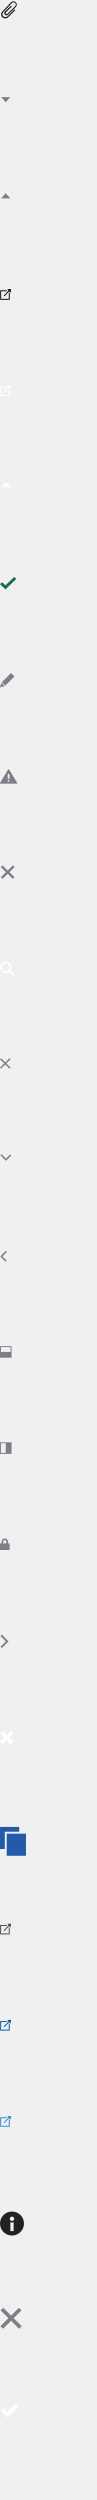
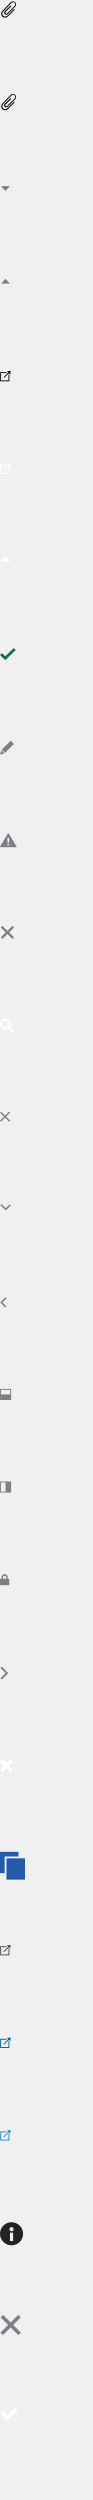
- <svg xmlns="http://www.w3.org/2000/svg" xmlns:xlink="http://www.w3.org/1999/xlink" baseProfile="tiny" preserveAspectRatio="xMinYMin meet" viewBox="0 0 100 2600" width="100" height="2600">
+ <svg xmlns="http://www.w3.org/2000/svg" xmlns:xlink="http://www.w3.org/1999/xlink" baseProfile="tiny" preserveAspectRatio="xMinYMin meet" viewBox="0 0 100 2700" width="100" height="2700">
  <path d="M15.2 9.7L7.8 17c-.6.6-1.4.9-2.2.9S4 17.6 3.4 17c-1.2-1.2-1.2-3.2 0-4.4l9-9.5c.5-.5 1-.7 1.7-.7s1.2.2 1.7.7c.9.9.9 2.4 0 3.3l-8.1 8c-.2.2-.5.4-.8.4-.3 0-.6-.1-.8-.4-.2-.2-.4-.5-.4-.8 0-.3.1-.6.4-.8l6.2-6.1-.8-.8L5.1 12c-.9.9-.9 2.4 0 3.3.5.5 1 .7 1.6.7s1.2-.2 1.6-.7l8.1-8c1.4-1.4 1.4-3.5 0-4.9-.7-.7-1.6-1-2.4-1-.9 0-1.8.3-2.5 1l-9 9.5c-1.7 1.7-1.7 4.3 0 6 .8.8 1.9 1.2 3 1.2s2.2-.4 3-1.2l7.4-7.3-.7-.9z" fill="#0B0C0C" />
  <g transform="translate(0 100)">
+     <path d="M15.2 9.7L7.8 17c-.6.6-1.4.9-2.2.9S4 17.6 3.4 17c-1.2-1.2-1.2-3.2 0-4.4l9-9.5c.5-.5 1-.7 1.7-.7s1.2.2 1.7.7c.9.9.9 2.4 0 3.3l-8.1 8c-.2.2-.5.4-.8.4-.3 0-.6-.1-.8-.4-.2-.2-.4-.5-.4-.8 0-.3.1-.6.4-.8l6.2-6.1-.8-.8L5.1 12c-.9.9-.9 2.4 0 3.3.5.5 1 .7 1.6.7s1.2-.2 1.6-.7l8.1-8c1.4-1.4 1.4-3.5 0-4.9-.7-.7-1.6-1-2.4-1-.9 0-1.8.3-2.5 1l-9 9.5c-1.7 1.7-1.7 4.3 0 6 .8.8 1.9 1.2 3 1.2s2.2-.4 3-1.2l7.4-7.3-.7-.9z" fill="#0B0C0C" />
+   </g>
+   <g transform="translate(0 200)">
    <g>
      <g>
        <g>
          <defs>
            <path id="dropdown-downa" d="M5.9 6.3L1.2 1h9.5z" />
          </defs>
          <clipPath id="dropdown-downb">
            <use xlink:href="#dropdown-downa" overflow="visible" />
          </clipPath>
          <path clip-path="url(#dropdown-downb)" fill="#7D7E86" d="M-3.8-4h19.5v15.2H-3.8z" />
        </g>
      </g>
    </g>
  </g>
-   <g transform="translate(0 200)">
+   <g transform="translate(0 300)">
    <g>
      <g>
        <g>
          <defs>
            <path id="dropdown-upa" d="M5.9 1l4.8 5.3H1.2z" />
          </defs>
          <clipPath id="dropdown-upb">
            <use xlink:href="#dropdown-upa" overflow="visible" />
          </clipPath>
          <path clip-path="url(#dropdown-upb)" fill="#7D7E86" d="M-3.8-4h19.5v15.2H-3.8z" />
        </g>
      </g>
    </g>
  </g>
-   <g transform="translate(0 300)">
+   <g transform="translate(0 400)">
    <g fill="none" fill-rule="evenodd">
      <g transform="translate(-245 -276)">
        <g transform="translate(246 274)">
          <path d="M3.5 9.5l5.755-5.954" stroke="#0b0c0c" stroke-linecap="square" />
          <path fill="#0b0c0c" d="M10.414 2.586l-.284 3.958L6.456 2.87z" />
          <path d="M6.13 4.446H-.33v8.86h8.963V6.443" stroke="#0b0c0c" />
        </g>
      </g>
    </g>
  </g>
-   <g transform="translate(0 400)">
+   <g transform="translate(0 500)">
    <g fill="none" fill-rule="evenodd">
      <g transform="translate(-202 -276)">
        <g transform="translate(203 274)">
          <path d="M3.5 9.5l5.755-5.954" stroke="#fff" stroke-linecap="square" />
          <path fill="#fff" d="M10.414 2.586l-.284 3.958L6.456 2.87z" />
          <path d="M6.13 4.446H-.33v8.86h8.963V6.443" stroke="#fff" />
        </g>
      </g>
    </g>
  </g>
-   <g transform="translate(0 500)">
+   <g transform="translate(0 600)">
    <style type="text/css">.st0{clip-path:url(#SVGID_2_);fill-rule:evenodd;clip-rule:evenodd;fill:#FFFFFF;}</style>
    <g>
      <g>
        <defs>
          <path id="SVGID_1_" d="M5.92 1.027l4.763 5.25H1.157z" />
        </defs>
        <use xlink:href="#SVGID_1_" overflow="visible" fill-rule="evenodd" clip-rule="evenodd" fill="#fff" />
        <clipPath id="SVGID_2_">
          <use xlink:href="#SVGID_1_" overflow="visible" />
        </clipPath>
        <path class="st0" d="M-3.843-3.973h19.526v15.25H-3.843z" />
      </g>
    </g>
  </g>
-   <g transform="translate(0 600)">
+   <g transform="translate(0 700)">
    <g fill="none" fill-rule="evenodd">
      <g transform="translate(-26 -342)" fill="#146C55">
        <path d="M31.657 350.773l-3.49-3.335L26 349.522l5.657 5.438 11.314-10.875L40.785 342l-9.126 8.773" />
      </g>
    </g>
  </g>
-   <g transform="translate(0 700)">
+   <g transform="translate(0 800)">
    <g fill="none" fill-rule="evenodd">
      <g transform="translate(-26 -385)" fill="#7D7E86">
        <g transform="translate(26 385)">
          <g>
            <path d="M0 14.974l1.294-4.82L4.83 13.68 0 14.974M1.883 9.565L11.463 0 15 3.53l-9.58 9.564-3.537-3.53" />
          </g>
        </g>
      </g>
    </g>
  </g>
-   <g transform="translate(0 800)">
+   <g transform="translate(0 900)">
    <g fill="none" fill-rule="evenodd">
      <g transform="translate(-26 -435)" fill="#7D7E86">
        <path d="M43.802 449.102l-8.347-13.828c-.102-.17-.29-.274-.495-.274-.204 0-.392.104-.495.274l-8.388 13.898c-.102.17-.103.38 0 .55.102.17.29.275.496.275h16.783c.316 0 .572-.246.572-.55 0-.13-.047-.25-.126-.345zm-9.74-2.866h1.797v1.663h-1.8v-1.665zm0-6.295h1.797v5.033h-1.8v-5.03z" />
      </g>
    </g>
  </g>
-   <g transform="translate(0 900)">
+   <g transform="translate(0 1000)">
    <g fill="none" fill-rule="evenodd">
      <g transform="translate(-286 -382)" fill="#7D7E86">
        <g transform="translate(278 382)">
          <path d="M23.112 12.283l-1.757 1.757L16 8.685l-5.355 5.355-1.757-1.757L14.13 7.04 8.808 1.718 10.564-.04 16 5.396 21.436-.04l1.757 1.757L17.87 7.04l5.242 5.243z" />
        </g>
      </g>
    </g>
  </g>
-   <g transform="translate(0 1000)">
+   <g transform="translate(0 1100)">
    <g fill="none" fill-rule="evenodd">
      <g transform="translate(-19 -67)" fill="#fff">
        <g transform="translate(19 67)">
          <path d="M11.01 9.297C11.637 8.35 12 7.217 12 6c0-3.308-2.69-6-6-6-3.308 0-6 2.692-6 6 0 3.31 2.692 6 6 6 1.217 0 2.35-.364 3.297-.99.018.022.037.043.057.063l3.573 3.572c.472.473 1.246.473 1.72 0 .47-.472.47-1.245 0-1.718l-3.574-3.573c-.02-.02-.04-.04-.062-.057zM6 10c2.21 0 4-1.79 4-4S8.21 2 6 2 2 3.79 2 6s1.79 4 4 4z" />
        </g>
      </g>
    </g>
  </g>
-   <g transform="translate(0 1100)">
+   <g transform="translate(0 1200)">
    <g fill="none" fill-rule="evenodd">
      <g transform="translate(-101 -102)" fill="#7D7E86">
        <g transform="translate(94 103)">
          <path d="M18.015 9.365L16.92 10.46 12.5 6.04l-4.42 4.42-1.095-1.095L11.39 4.96 7.062.636 8.158-.46 12.5 3.88l4.342-4.34L17.937.635 13.61 4.96l4.405 4.405z" />
        </g>
      </g>
    </g>
  </g>
-   <g transform="translate(0 1200)">
+   <g transform="translate(0 1300)">
    <g fill="none" fill-rule="evenodd">
      <g transform="translate(-101 -257)" fill="#7D7E86">
        <path d="M111.443 257.665l1.167 1.167-5.445 5.444-5.775-5.774 1.167-1.167 4.608 4.608 4.278-4.278z" />
      </g>
    </g>
  </g>
-   <g transform="translate(0 1300)">
+   <g transform="translate(0 1400)">
    <g fill="none" fill-rule="evenodd">
      <g transform="translate(-103 -216)" fill="#7D7E86">
        <path d="M109.835 226.943l-1.167 1.167-5.444-5.445 5.774-5.775 1.167 1.167-4.608 4.608 4.278 4.278z" />
      </g>
    </g>
  </g>
-   <g transform="translate(0 1400)">
+   <g transform="translate(0 1500)">
    <g fill="none" fill-rule="evenodd">
      <g transform="translate(-101 -136)" fill="#7D7E86">
        <path d="M101 136v12h12v-12h-12zm1 1v5h10v-5h-10z" />
      </g>
    </g>
  </g>
-   <g transform="translate(0 1500)">
+   <g transform="translate(0 1600)">
    <g fill="none" fill-rule="evenodd">
      <g transform="translate(-101 -173)" fill="#7D7E86">
        <path d="M101 173h12v12h-12v-12zm1 1h5v10h-5v-10z" />
      </g>
    </g>
  </g>
-   <g transform="translate(0 1600)">
+   <g transform="translate(0 1700)">
    <g fill="none" fill-rule="evenodd">
      <g transform="translate(-283 -472)" fill="#7D7E86">
        <path d="M288 472c-1.842 0-3.333 1.534-3.333 3.43v1.713H283V484h10v-6.857h-1.667v-1.714c0-1.897-1.49-3.43-3.333-3.43zm0 1.714c.992 0 1.667.695 1.667 1.715v1.712h-3.334v-1.714c0-1.02.675-1.716 1.667-1.716z" />
      </g>
    </g>
  </g>
-   <g transform="translate(0 1700)">
+   <g transform="translate(0 1800)">
    <g fill="none" fill-rule="evenodd">
      <g transform="translate(-234 -88)" fill="#7D7E86">
        <path d="M234.54 100.554l1.418 1.417 6.93-6.93-7.013-7.01-1.416 1.417 5.593 5.595-5.513 5.514z" />
      </g>
    </g>
  </g>
-   <g transform="translate(0 1800)">
+   <g transform="translate(0 1900)">
    <g fill="none" fill-rule="evenodd">
      <g transform="translate(-104 -228)" fill="#fff">
        <g transform="translate(84 208)">
          <g transform="rotate(45 27.121 27.121) translate(19.121 19.121)">
            <path d="M6 6V0h4v6h6v4h-6v6H6v-6H0V6h6z" />
          </g>
        </g>
      </g>
    </g>
  </g>
-   <g transform="translate(0 1900)">
+   <g transform="translate(0 2000)">
    <g fill="none" fill-rule="evenodd">
      <g transform="translate(-350 -164)" fill="#255AAA">
        <g transform="translate(350 164)">
          <path d="M7 7h20v23H7zM5 23H0V0h20v5H5v18z" />
        </g>
      </g>
    </g>
  </g>
-   <g transform="translate(0 2000)">
+   <g transform="translate(0 2100)">
    <g fill="none" fill-rule="evenodd">
      <g transform="translate(-202 -276)">
        <g transform="translate(203 274)">
          <path d="M3.5 9.5l5.755-5.954" stroke="#454A4C" stroke-linecap="square" />
          <path fill="#454A4C" d="M10.414 2.586l-.284 3.958L6.456 2.87z" />
          <path d="M6.13 4.446H-.33v8.86h8.963V6.443" stroke="#454A4C" />
        </g>
      </g>
    </g>
  </g>
-   <g transform="translate(0 2100)">
+   <g transform="translate(0 2200)">
    <g fill="none" fill-rule="evenodd">
      <g transform="translate(-245 -276)">
        <g transform="translate(246 274)">
          <path d="M3.5 9.5l5.755-5.954" stroke="#005EA8" stroke-linecap="square" />
          <path fill="#005EA8" d="M10.414 2.586l-.284 3.958L6.456 2.87z" />
          <path d="M6.13 4.446H-.33v8.86h8.963V6.443" stroke="#005EA8" />
        </g>
      </g>
    </g>
  </g>
-   <g transform="translate(0 2200)">
+   <g transform="translate(0 2300)">
    <g fill="none" fill-rule="evenodd">
      <g transform="translate(-288 -276)">
        <g transform="translate(289 274)">
          <path d="M3.5 9.5l5.755-5.954" stroke="#2E8ACA" stroke-linecap="square" />
          <path fill="#2E8ACA" d="M10.414 2.586l-.284 3.958L6.456 2.87z" />
          <path d="M6.13 4.446H-.33v8.86h8.963V6.443" stroke="#2E8ACA" />
        </g>
      </g>
    </g>
  </g>
-   <g transform="translate(0 2300)">
+   <g transform="translate(0 2400)">
    <g fill="none" fill-rule="evenodd">
      <g transform="translate(-351 -117)" fill="#222">
        <path d="M363.472 117c-6.9 0-12.472 5.57-12.472 12.472 0 6.9 5.57 12.472 12.472 12.472 6.9 0 12.472-5.57 12.472-12.472 0-6.9-5.57-12.472-12.472-12.472zm1.712 20.283h-3.424v-8.994h3.39l.034 8.992zm-1.712-10.482c-1.233 0-2.267-.992-2.267-2.265 0-1.233.994-2.268 2.267-2.268 1.233 0 2.268.995 2.268 2.268 0 1.273-1.035 2.267-2.268 2.267z" />
      </g>
    </g>
  </g>
-   <g transform="translate(0 2400)">
+   <g transform="translate(0 2500)">
    <g fill="none" fill-rule="evenodd">
      <g transform="translate(-223 -367)" fill="#7D7E86">
        <g transform="translate(210 367)">
          <path d="M35.53 19.23l-2.69 2.69-8.34-8.34-8.34 8.34-2.69-2.69 8.308-8.31-8.152-8.15 2.69-2.69L24.5 8.26 32.683.08l2.69 2.69-8.15 8.15 8.308 8.31z" />
        </g>
      </g>
    </g>
  </g>
-   <g transform="translate(0 2500)">
+   <g transform="translate(0 2600)">
    <g fill="none" fill-rule="evenodd">
      <g transform="translate(-99 -170)" fill="#fff">
        <g transform="translate(84 150)">
          <g transform="rotate(45 25 25) translate(20 17)">
            <path d="M6 12V0h4v16H0v-4h6z" />
          </g>
        </g>
      </g>
    </g>
  </g>
</svg>
